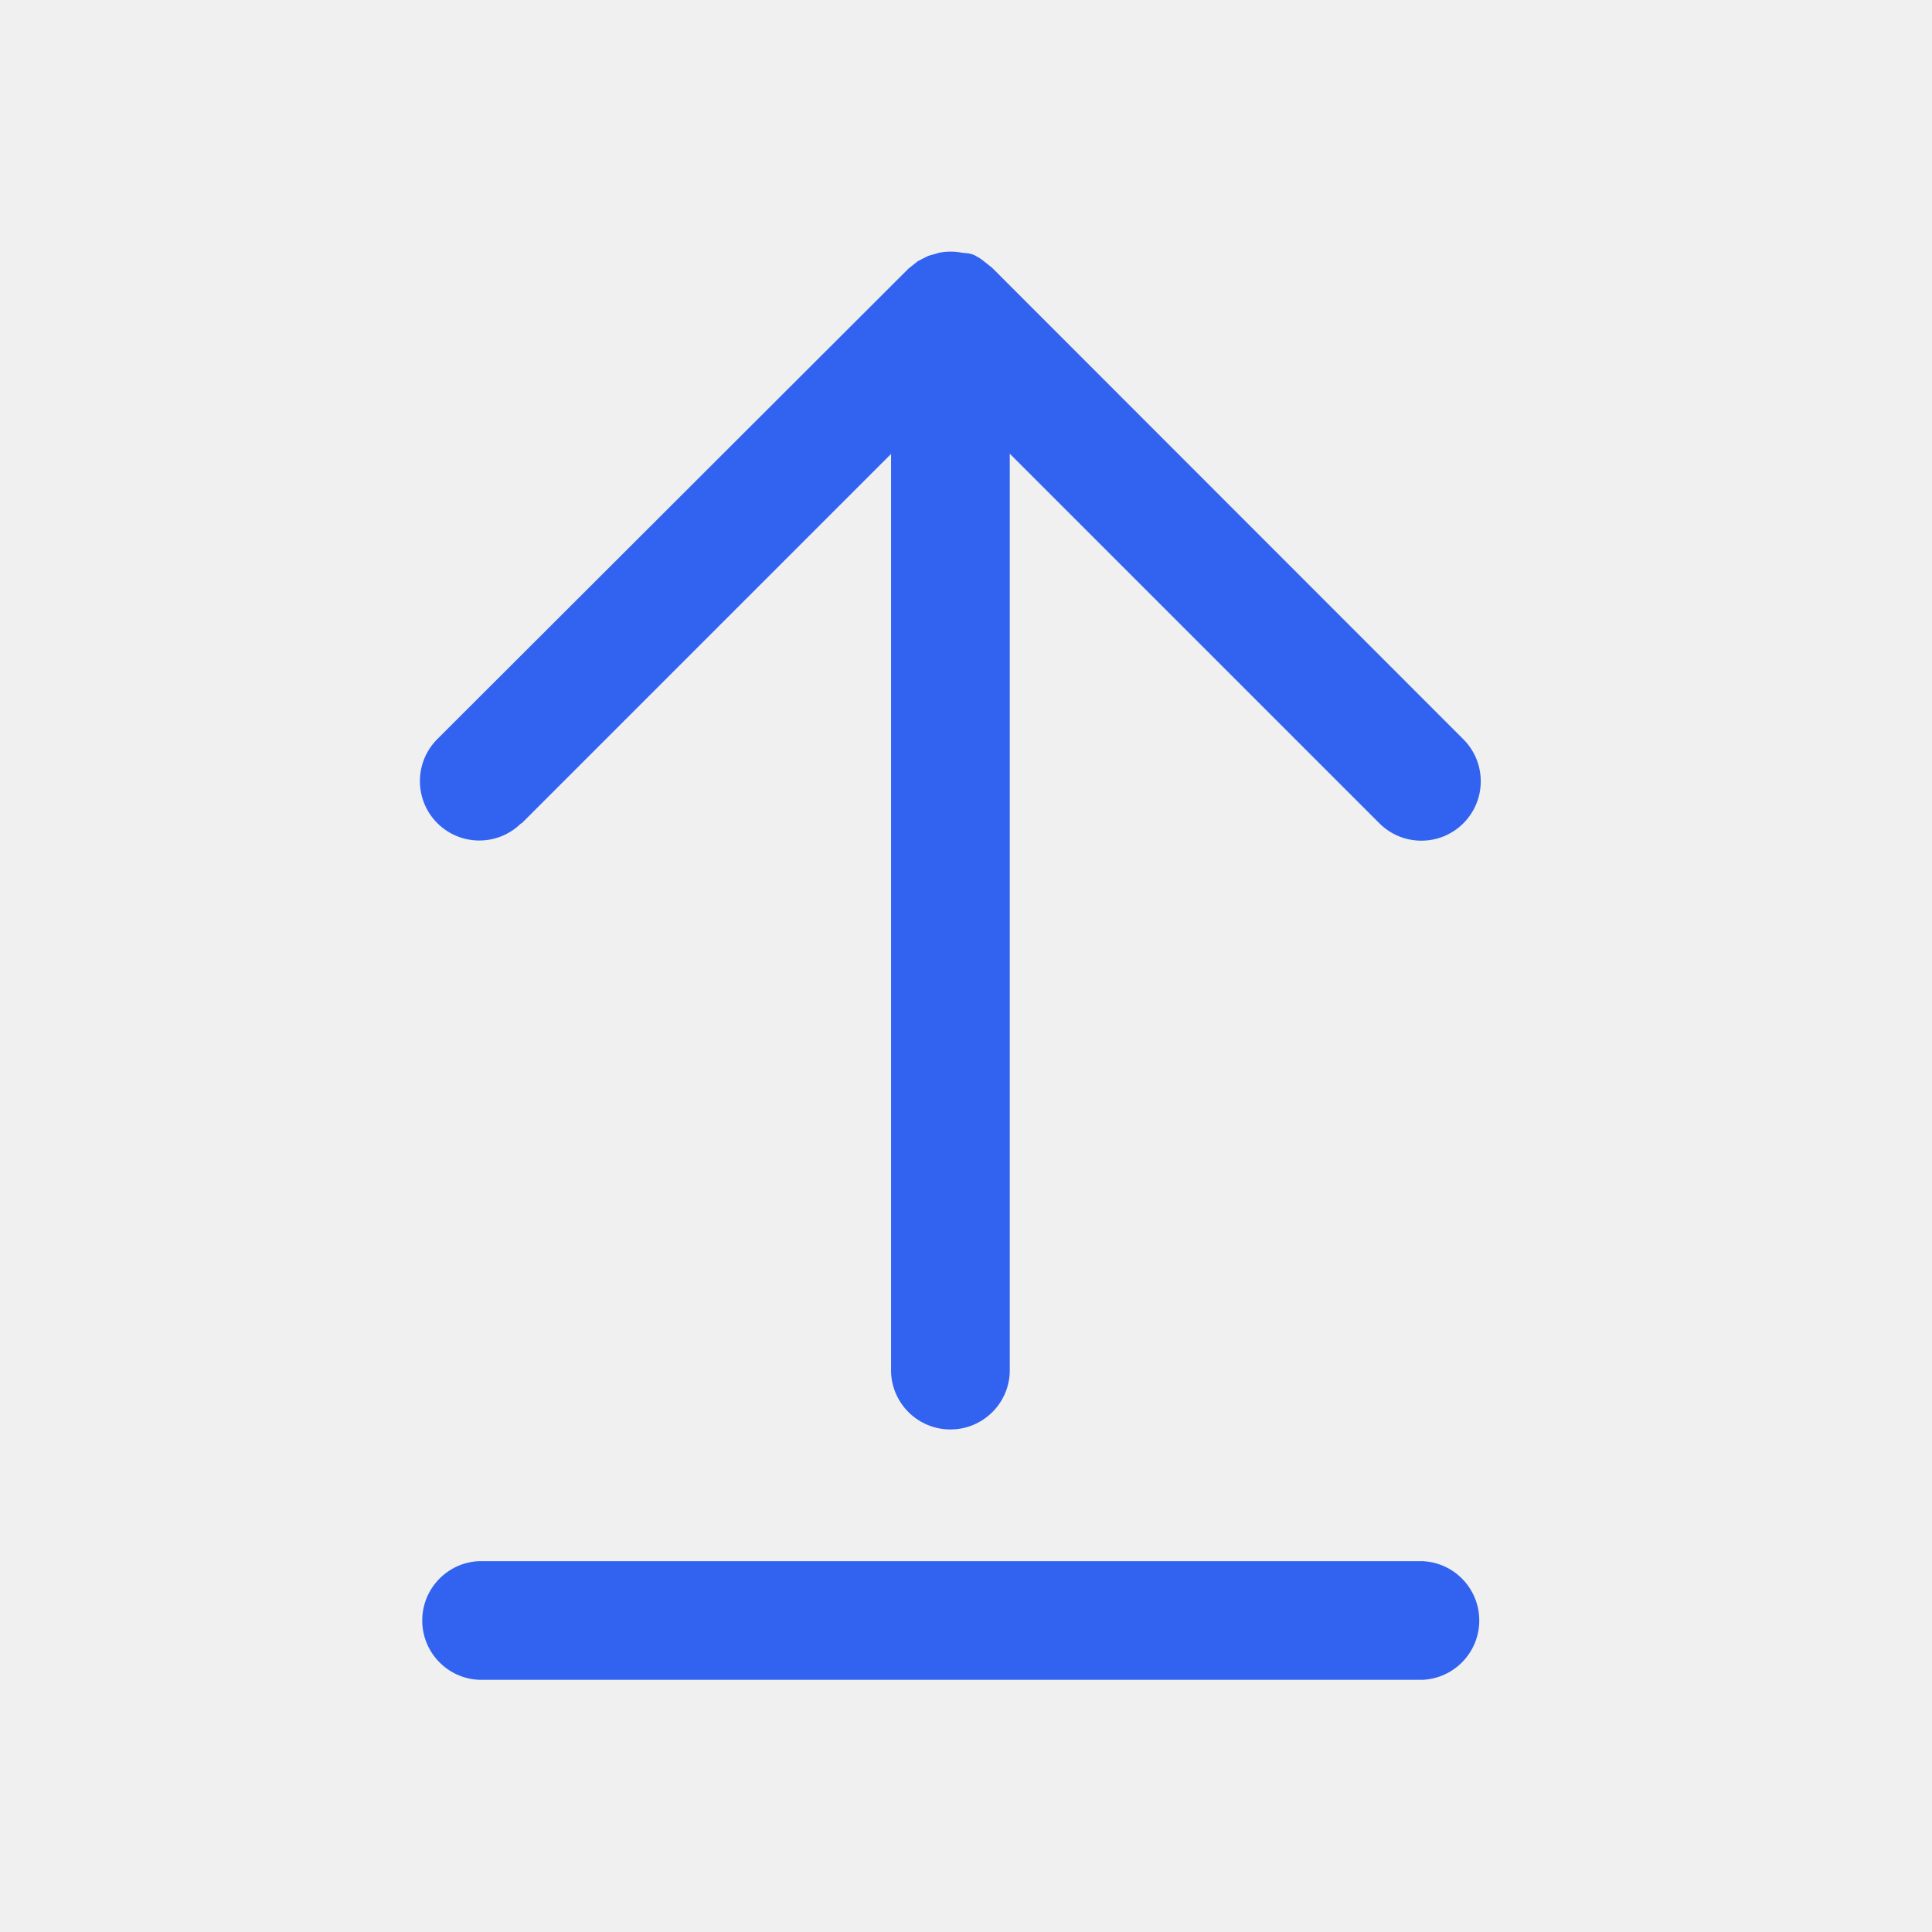
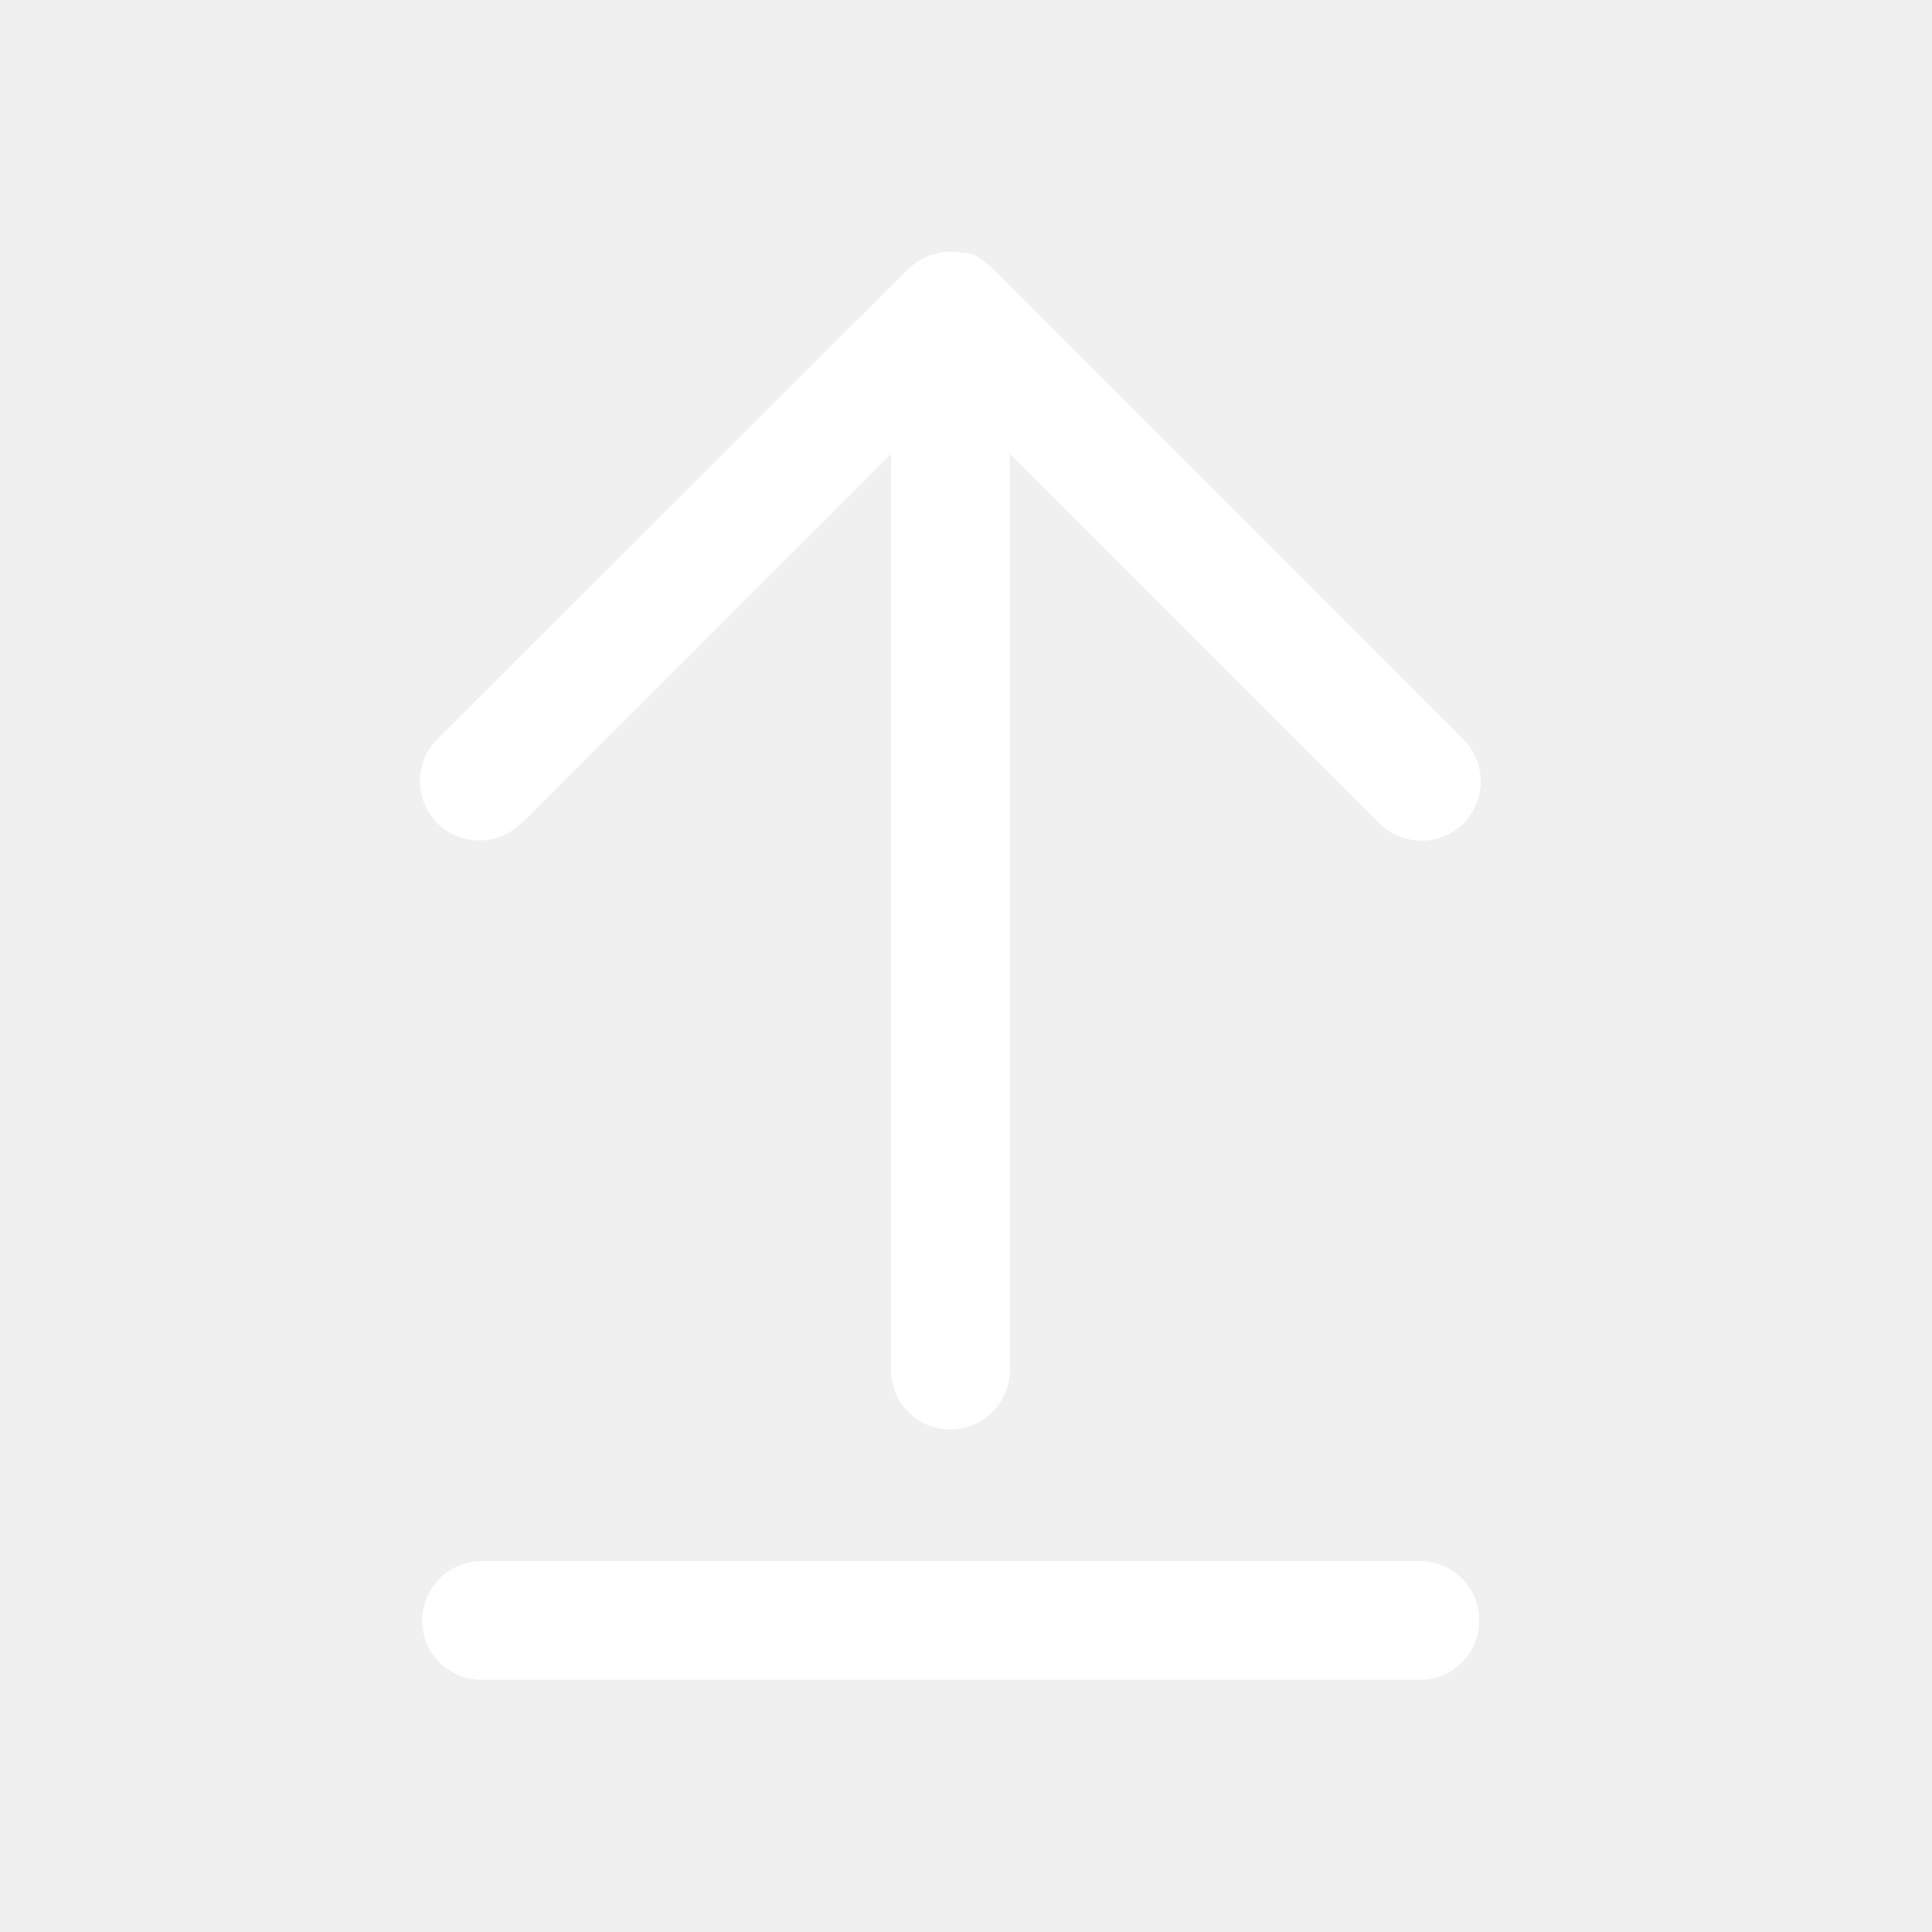
<svg xmlns="http://www.w3.org/2000/svg" width="23" height="23" viewBox="0 0 23 23">
  <g id="Export" transform="translate(-1132 -119)">
    <rect id="Rectangle_542" data-name="Rectangle 542" width="23" height="23" transform="translate(1132 119)" fill="none" />
    <g id="Calque_2" data-name="Calque 2" transform="translate(1104.88 96.037)">
-       <path id="Path_336" data-name="Path 336" d="M33.331,32.767l4.4-4.4V39.3a.707.707,0,0,0,1.413,0V28.364l4.4,4.4a.707.707,0,1,0,1-1l-5.608-5.611-.11-.088-.039-.028L38.723,26a.413.413,0,0,0-.071-.021l-.074-.007a.707.707,0,0,0-.276,0l-.06.018a.413.413,0,0,0-.071.021l-.071.035-.053.028-.11.088-5.608,5.6a.707.707,0,1,0,1,1Z" transform="translate(-0.003)" fill="#3163f0" />
-       <path id="Path_337" data-name="Path 337" d="M44.05,70.07H32.827a.707.707,0,0,0,0,1.413H44.05a.707.707,0,0,0,0-1.413Z" transform="translate(0 -28.522)" fill="#3163f0" />
+       <path id="Path_336" data-name="Path 336" d="M33.331,32.767l4.4-4.4V39.3a.707.707,0,0,0,1.413,0V28.364l4.4,4.4a.707.707,0,1,0,1-1l-5.608-5.611-.11-.088-.039-.028L38.723,26a.413.413,0,0,0-.071-.021l-.074-.007a.707.707,0,0,0-.276,0l-.06.018a.413.413,0,0,0-.071.021l-.071.035-.053.028-.11.088-5.608,5.6a.707.707,0,1,0,1,1Z" transform="translate(-0.003)" fill="#fff" />
+       <path id="Path_337" data-name="Path 337" d="M44.05,70.07H32.827a.707.707,0,0,0,0,1.413H44.05a.707.707,0,0,0,0-1.413Z" transform="translate(0 -28.522)" fill="#fff" />
    </g>
  </g>
</svg>
